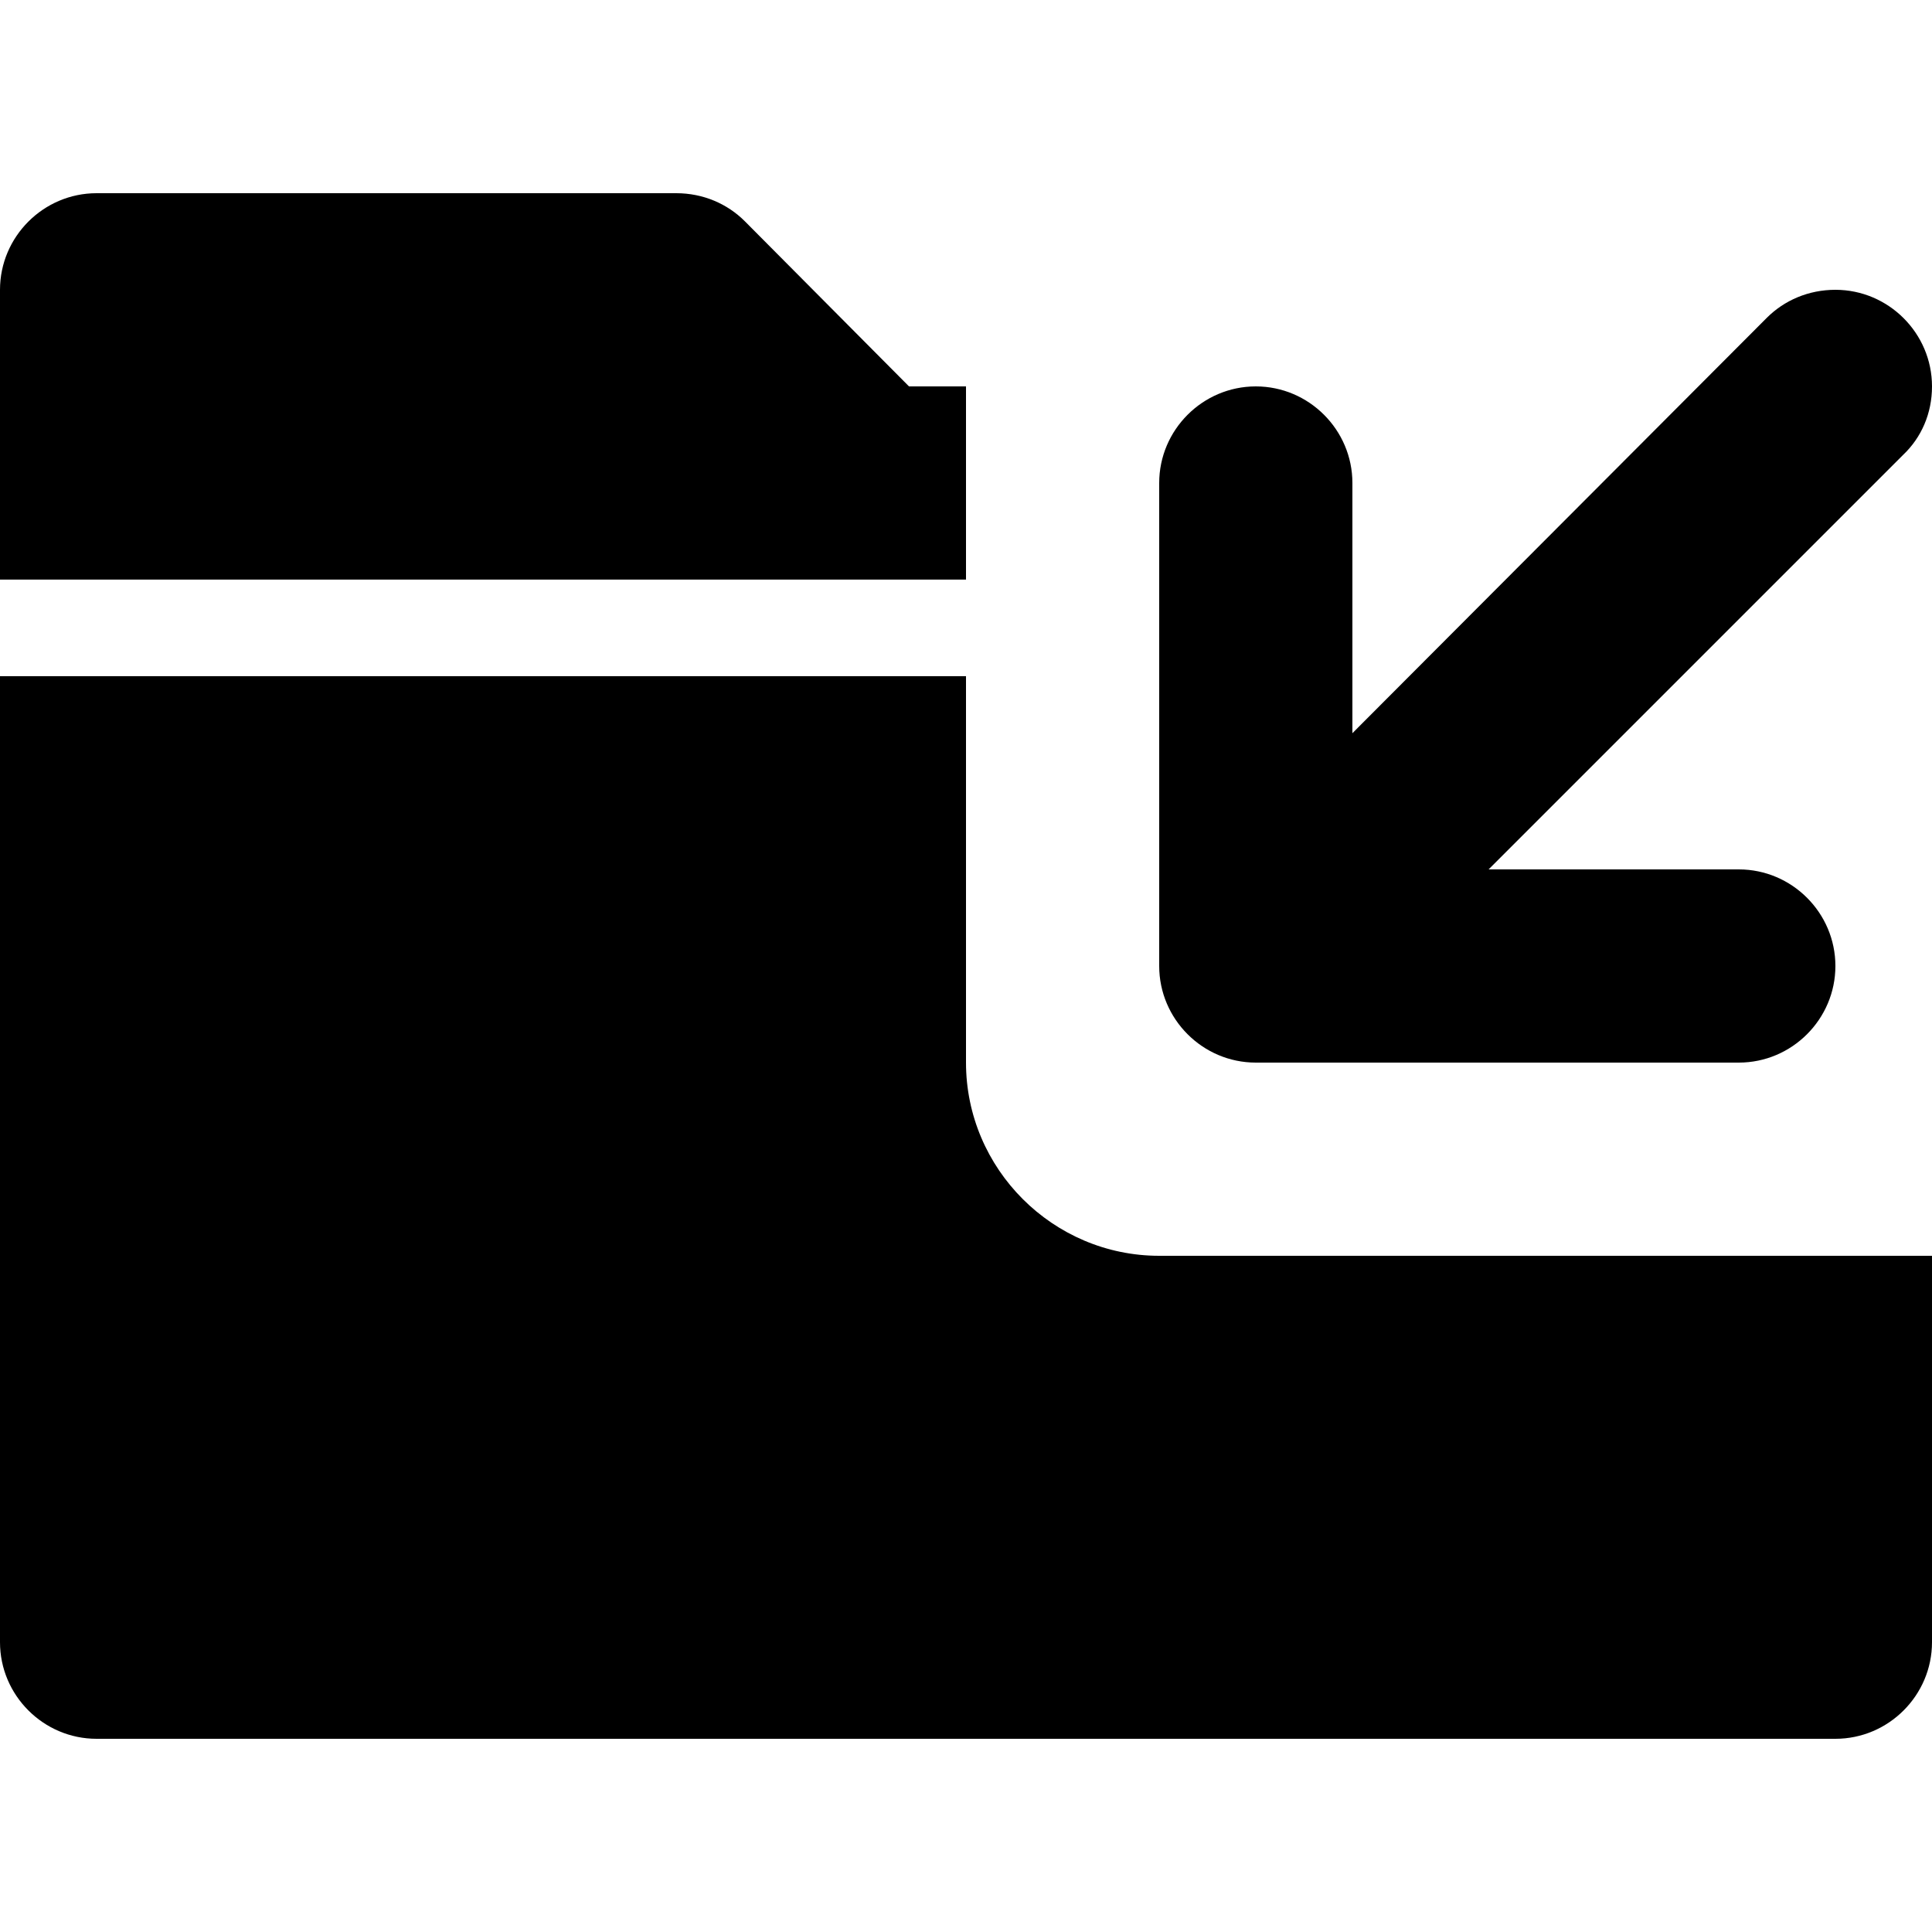
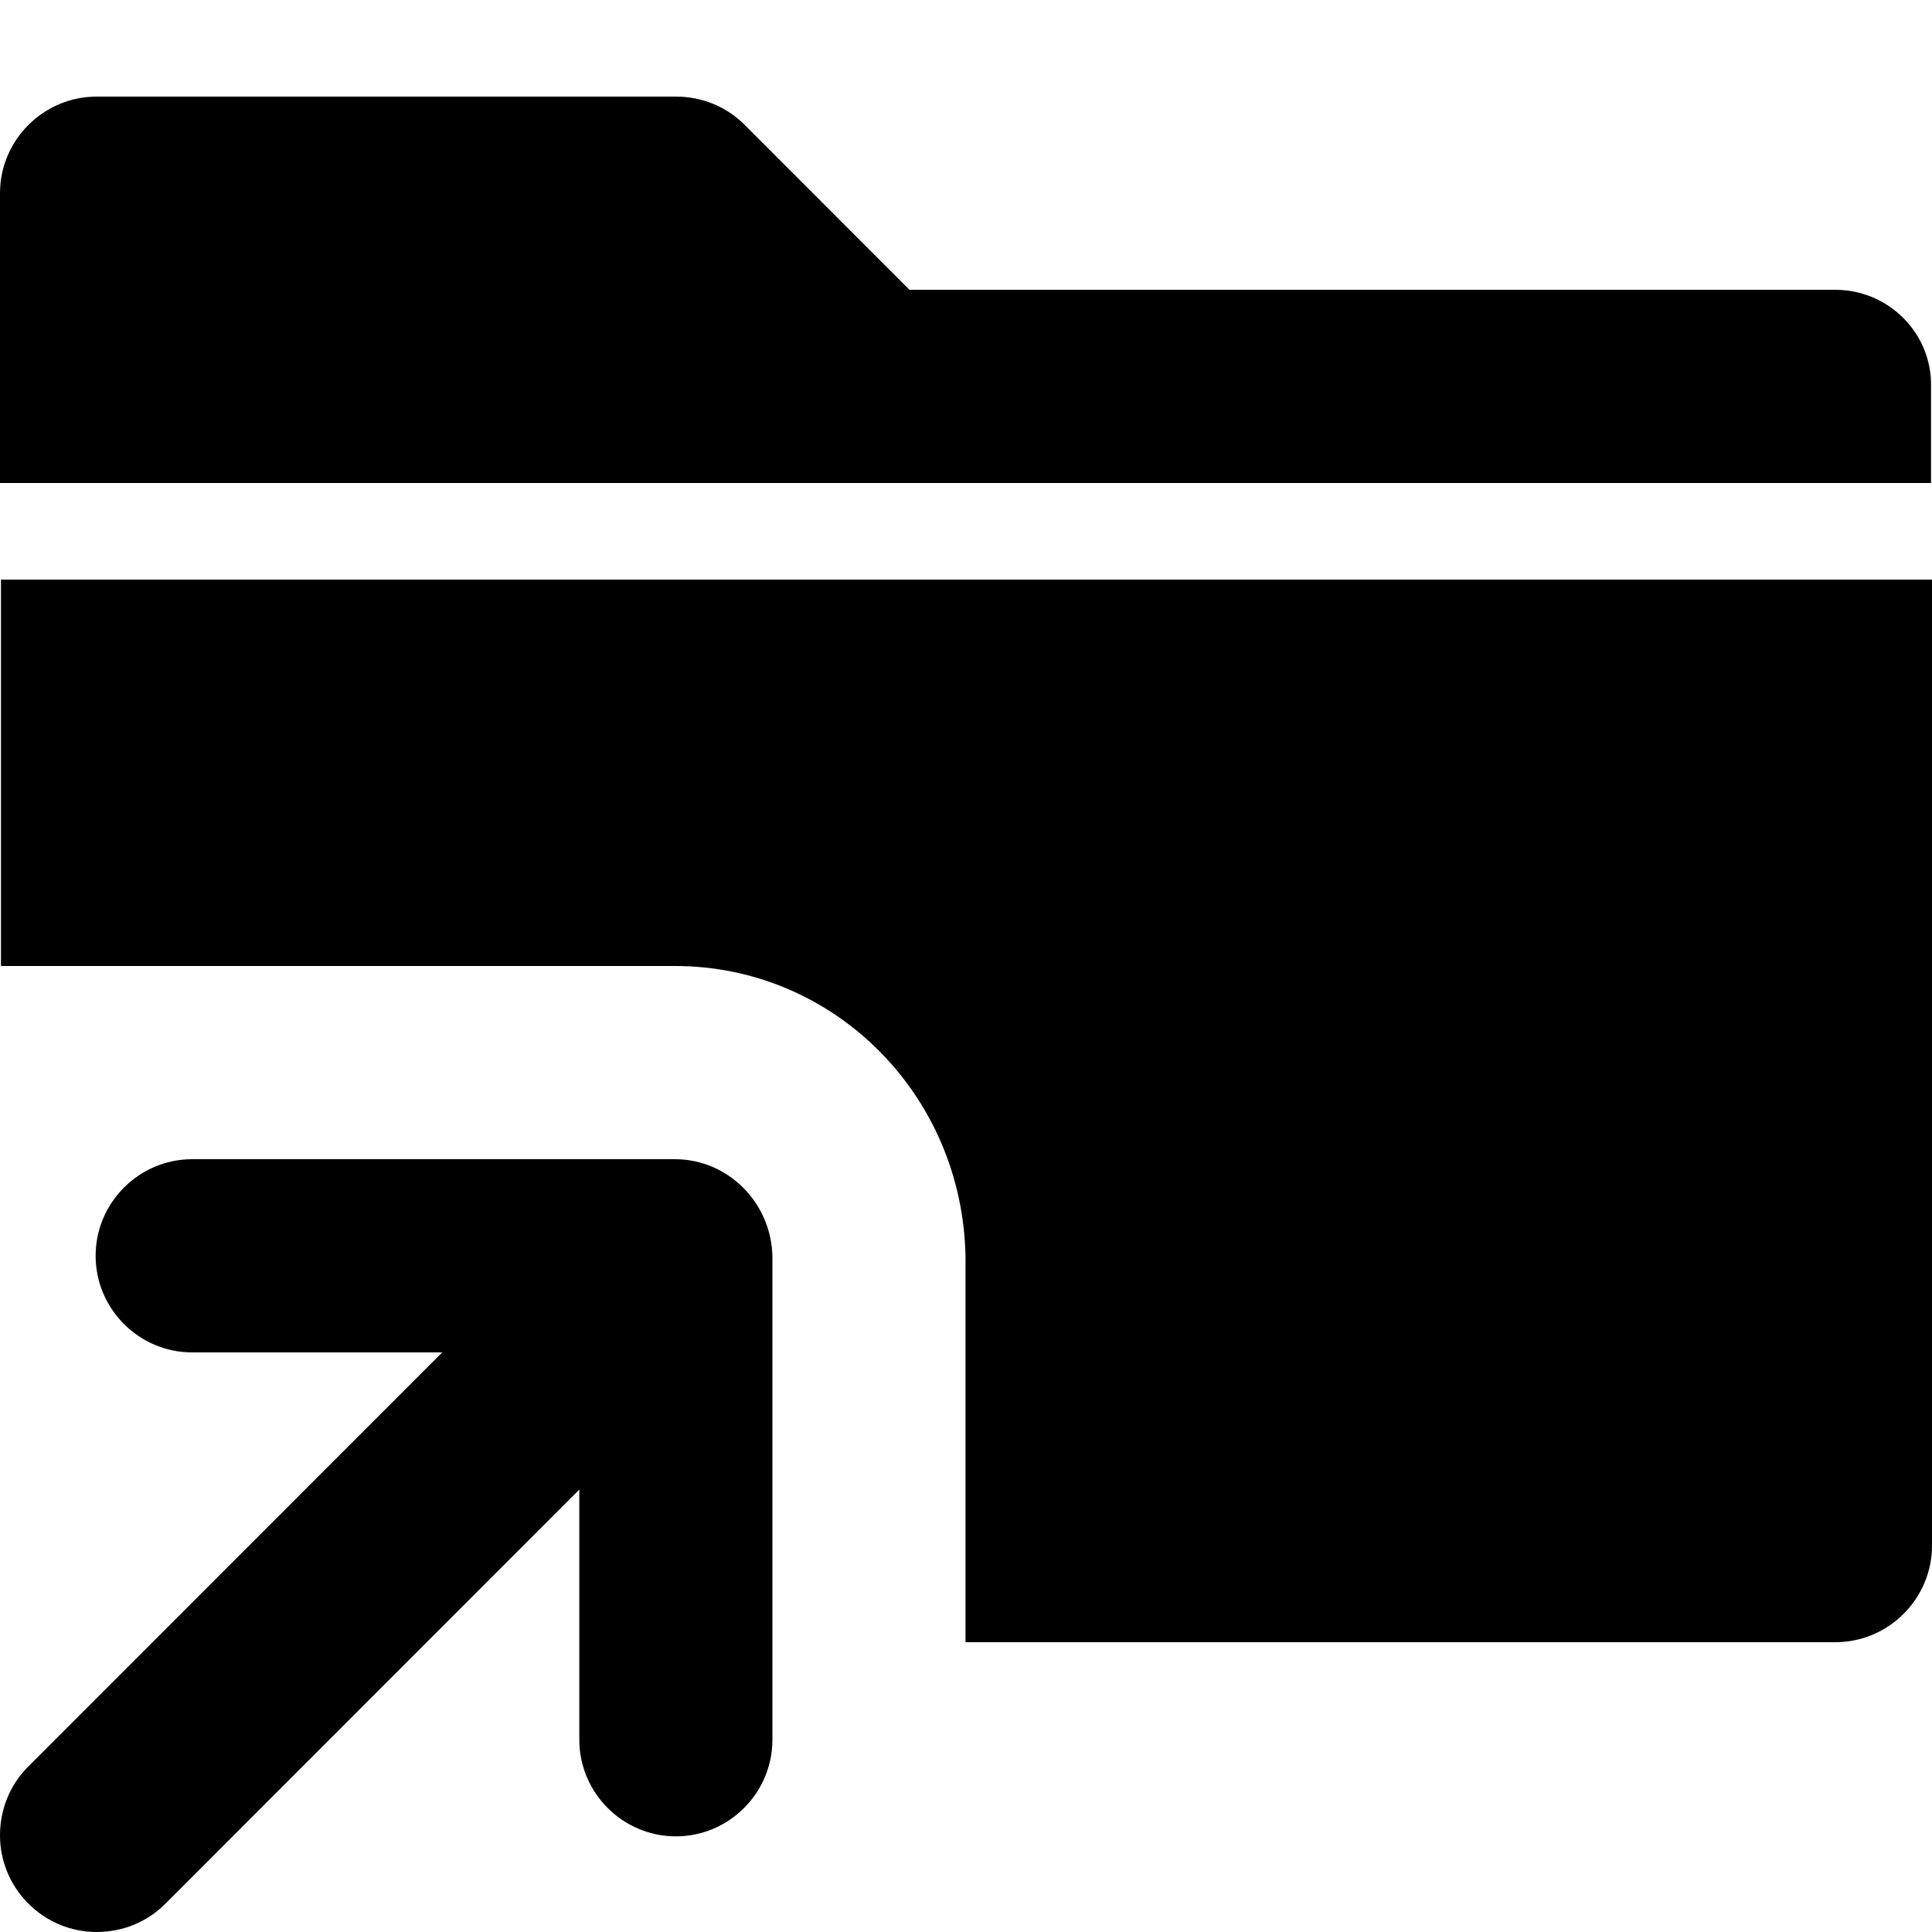
- <svg xmlns="http://www.w3.org/2000/svg" version="1.1" id="Layer_1" x="0px" y="0px" viewBox="0 0 20 20" enable-background="new 0 0 20 20" xml:space="preserve">
-   <g id="add_to_folder_1_">
-     <g>
-       <path fill-rule="evenodd" clip-rule="evenodd" d="M13,11h5c0.55,0,1-0.45,1-1c0-0.55-0.45-1-1-1h-2.59l4.29-4.29    C19.89,4.53,20,4.28,20,4c0-0.55-0.45-1-1-1c-0.28,0-0.53,0.11-0.71,0.29L14,7.59V5c0-0.55-0.45-1-1-1s-1,0.45-1,1v5    C12,10.55,12.45,11,13,11z M10,4H9.41L7.71,2.29v0C7.53,2.11,7.28,2,7,2H1C0.45,2,0,2.45,0,3v3h10V4z M10,11V7H0v10    c0,0.55,0.45,1,1,1h18c0.55,0,1-0.45,1-1v-4h-8C10.9,13,10,12.1,10,11z" />
-     </g>
+ <svg xmlns="http://www.w3.org/2000/svg" width="20px" height="20px" viewBox="0 0 20 20" version="1.1">
+   <defs />
+   <g id="Artboard-3" stroke="none" stroke-width="1" fill="none" fill-rule="evenodd">
+     <path d="M0.01,10 L0.01,6 L20,6 L20,16 C20,16.55 19.55,17 19,17 L9.995,17 L9.995,13.01 C9.965,11.332 8.634,10 6.987,10 L1.989,10 L0.01,10 Z M19,3 C19.55,3 20,3.45 19.99,4 L19.99,5 L0,5 L0,2 C0,1.45 0.45,1 1,1 L6.997,1 C7.276,1 7.526,1.11 7.706,1.29 L9.415,3 L19,3 Z M6.987,12 C7.536,12 7.986,12.45 7.996,13.01 L7.996,18.01 C7.996,18.56 7.546,19.01 6.997,19.01 C6.447,19.01 5.997,18.56 5.997,18.01 L5.997,15.42 L1.709,19.71 C1.529,19.89 1.279,20 1,20 C0.45,20 0,19.55 0,19 C0,18.72 0.11,18.47 0.29,18.29 L4.578,14 L1.989,14 C1.439,14 0.99,13.55 0.99,13 C0.99,12.45 1.439,12 1.989,12 L6.987,12 Z" id="Combined-Shape" fill="#000000" />
  </g>
</svg>
